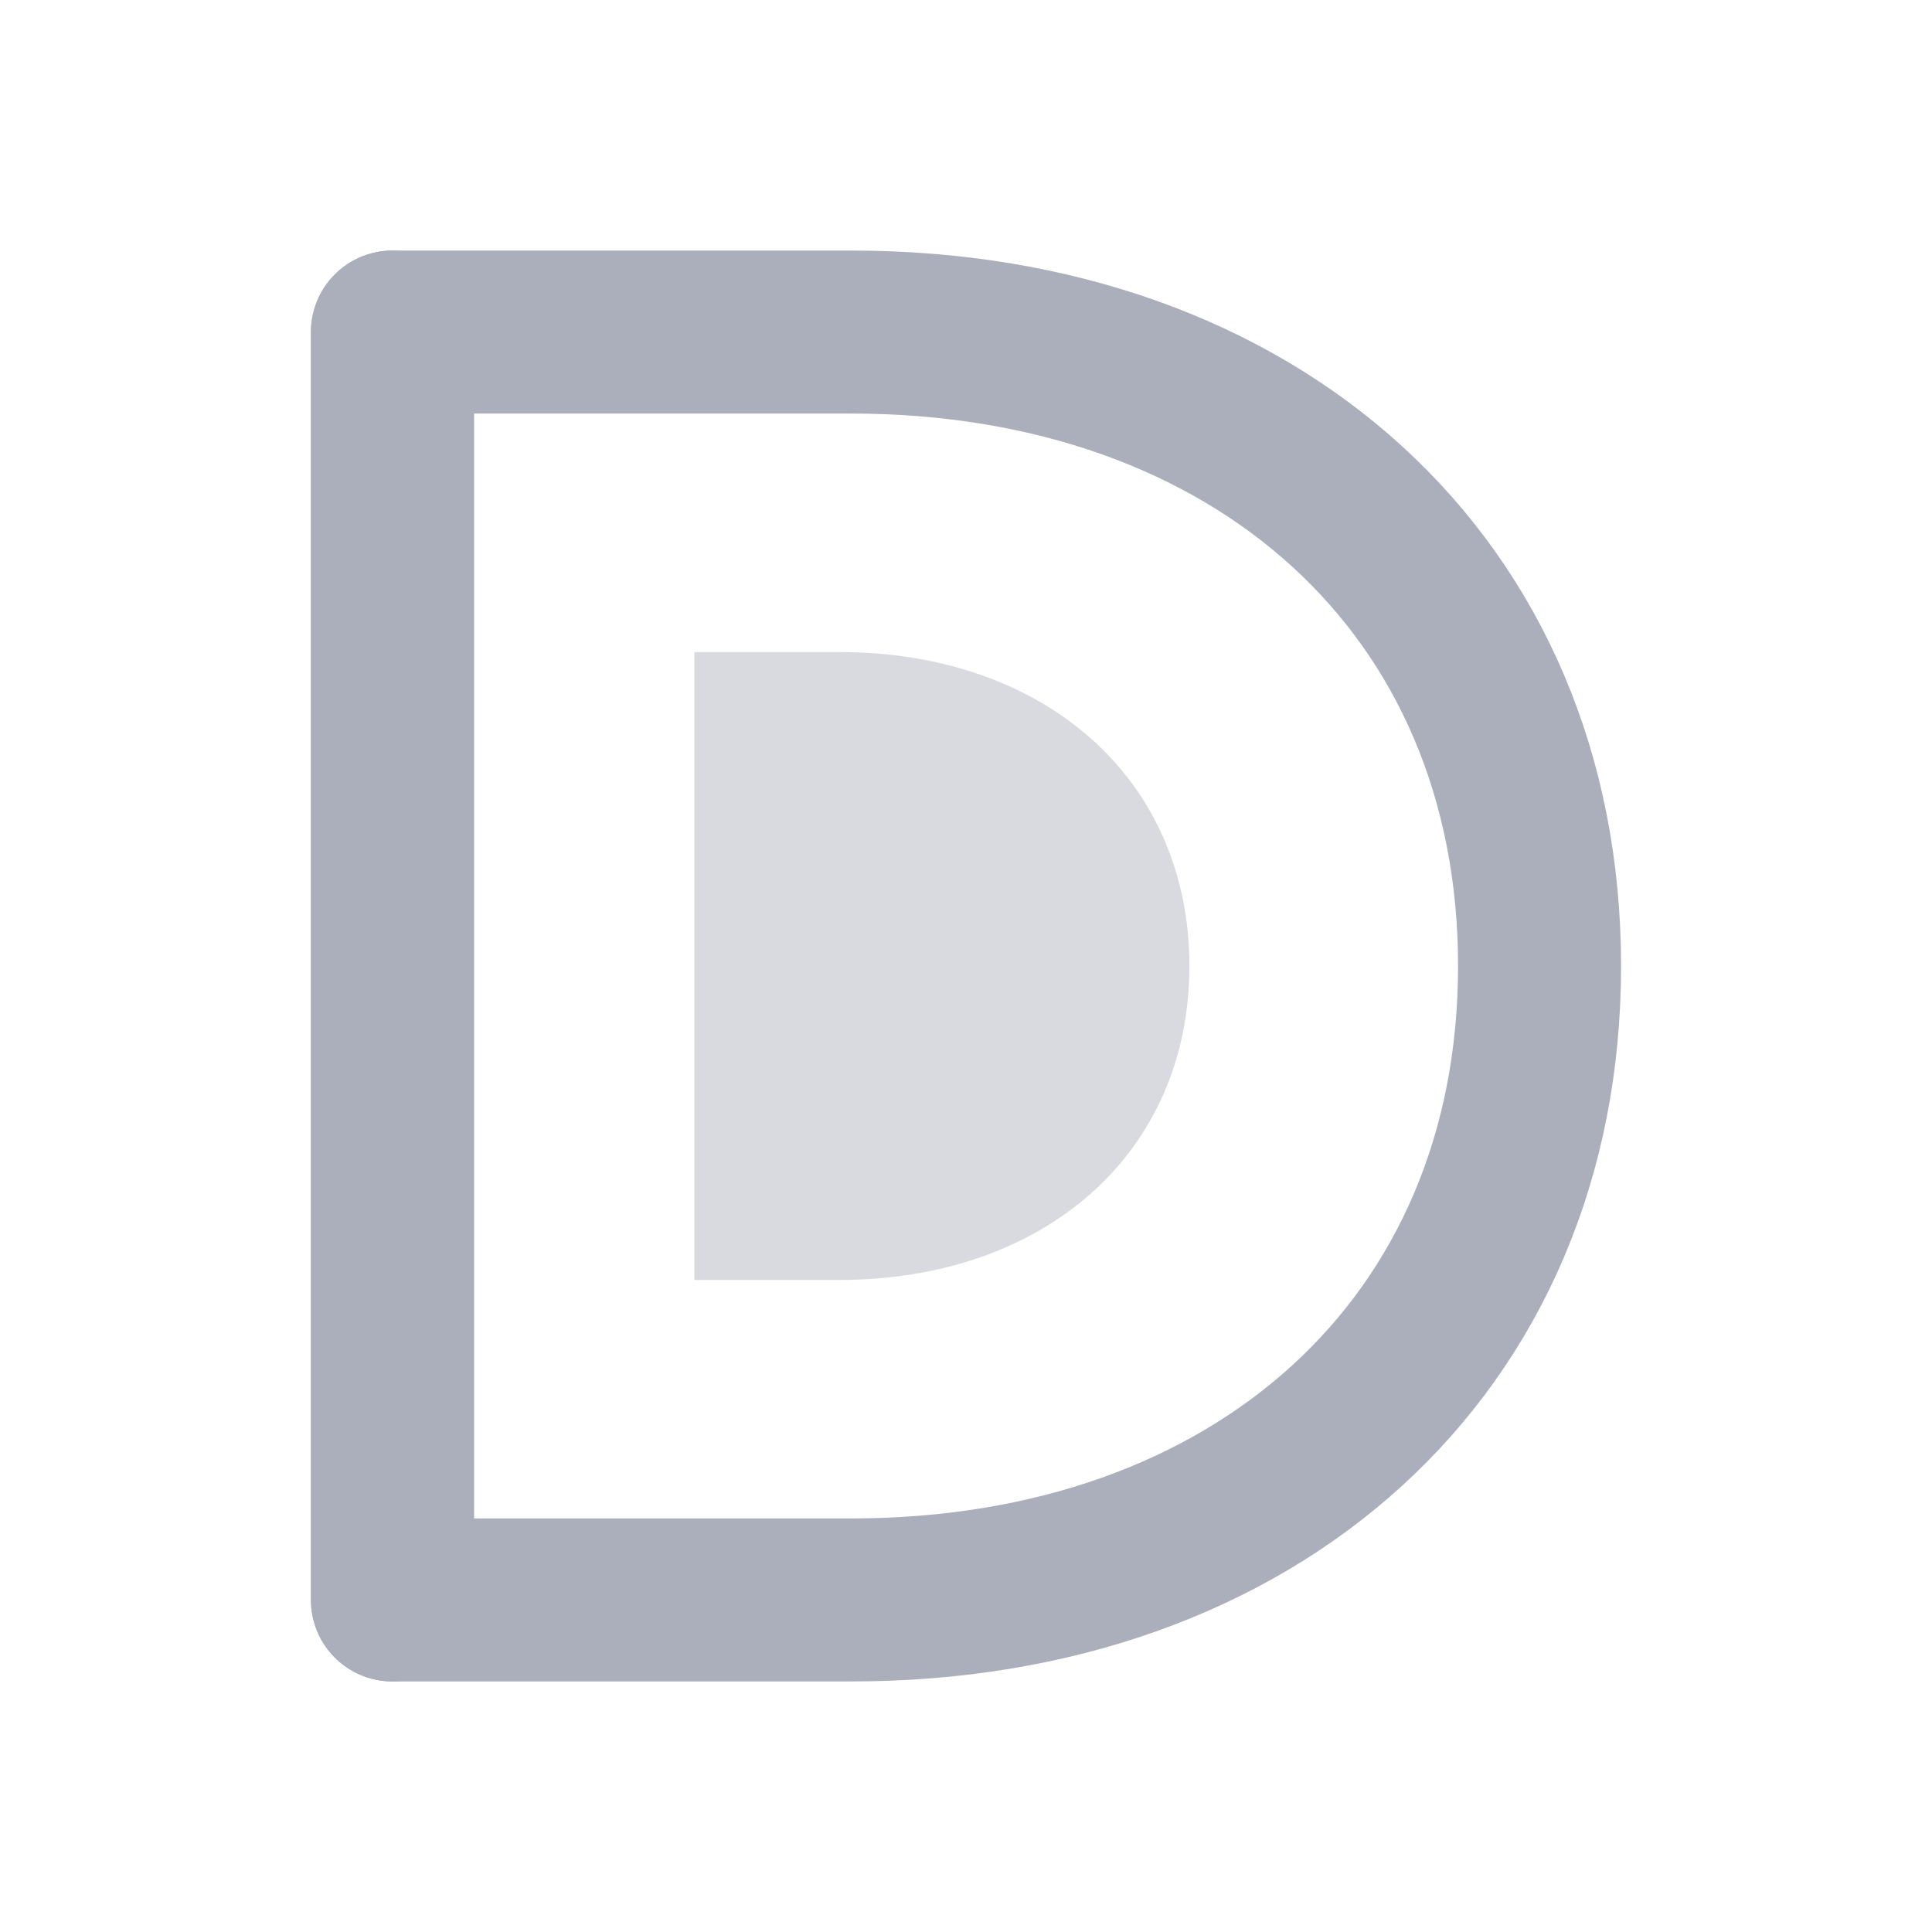
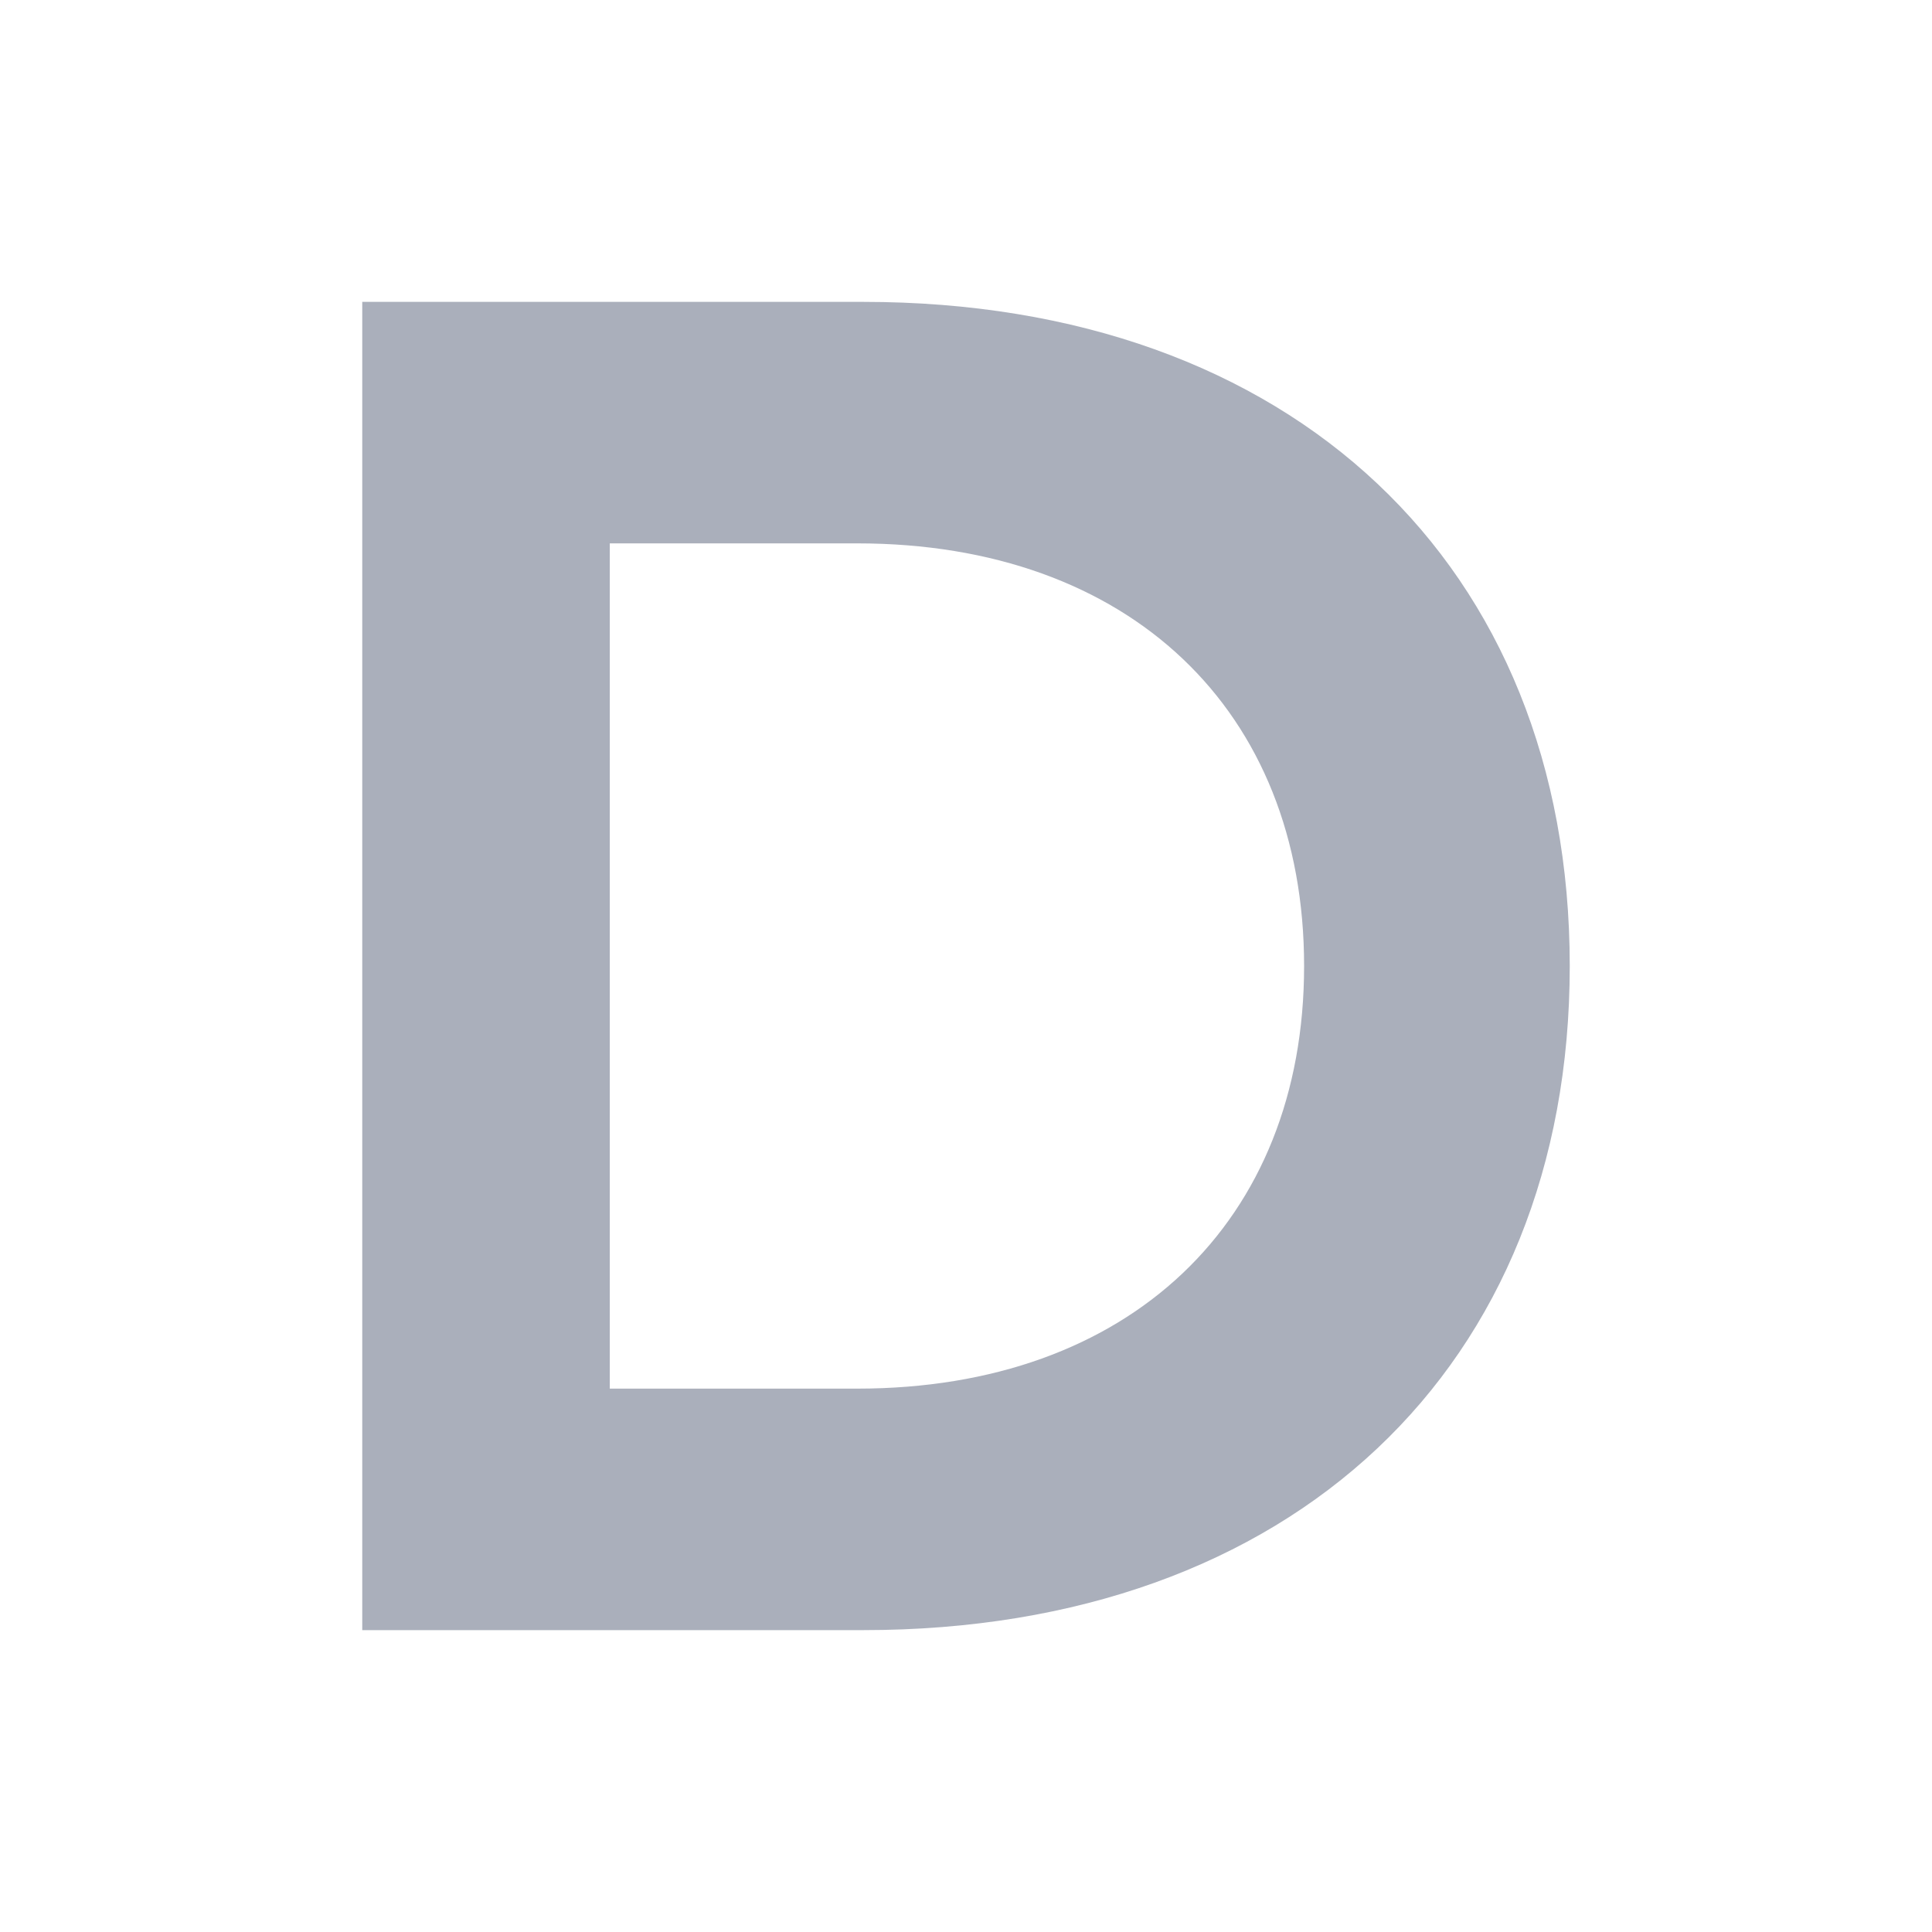
<svg xmlns="http://www.w3.org/2000/svg" width="16" height="16" viewBox="0 0 16 16" fill="none">
-   <path d="M3.25 13.25V2.75h3.8c3.35 0 5.7 2.1 5.7 5.25s-2.35 5.25-5.7 5.25h-3.8Z" stroke="#aaafbb" stroke-width="1.35" stroke-linejoin="round" />
-   <path d="M5.75 10.6V5.4h1.2c1.7 0 2.9 1.05 2.9 2.6s-1.2 2.6-2.9 2.6h-1.2Z" fill="#aaafbb" opacity="0.46" />
-   <path d="M3.25 2.75v10.5" stroke="#aaafbb" stroke-width="1.35" stroke-linecap="round" />
+   <path fill="#aaafbb" fill-rule="evenodd" clip-rule="evenodd" d="M3 2.5h4.15c3.55 0 5.85 2.18 5.85 5.5s-2.3 5.5-5.85 5.5H3v-11Zm2.05 2v7h2.05c2.25 0 3.7-1.38 3.7-3.5s-1.45-3.5-3.7-3.5H5.05Z" />
</svg>
